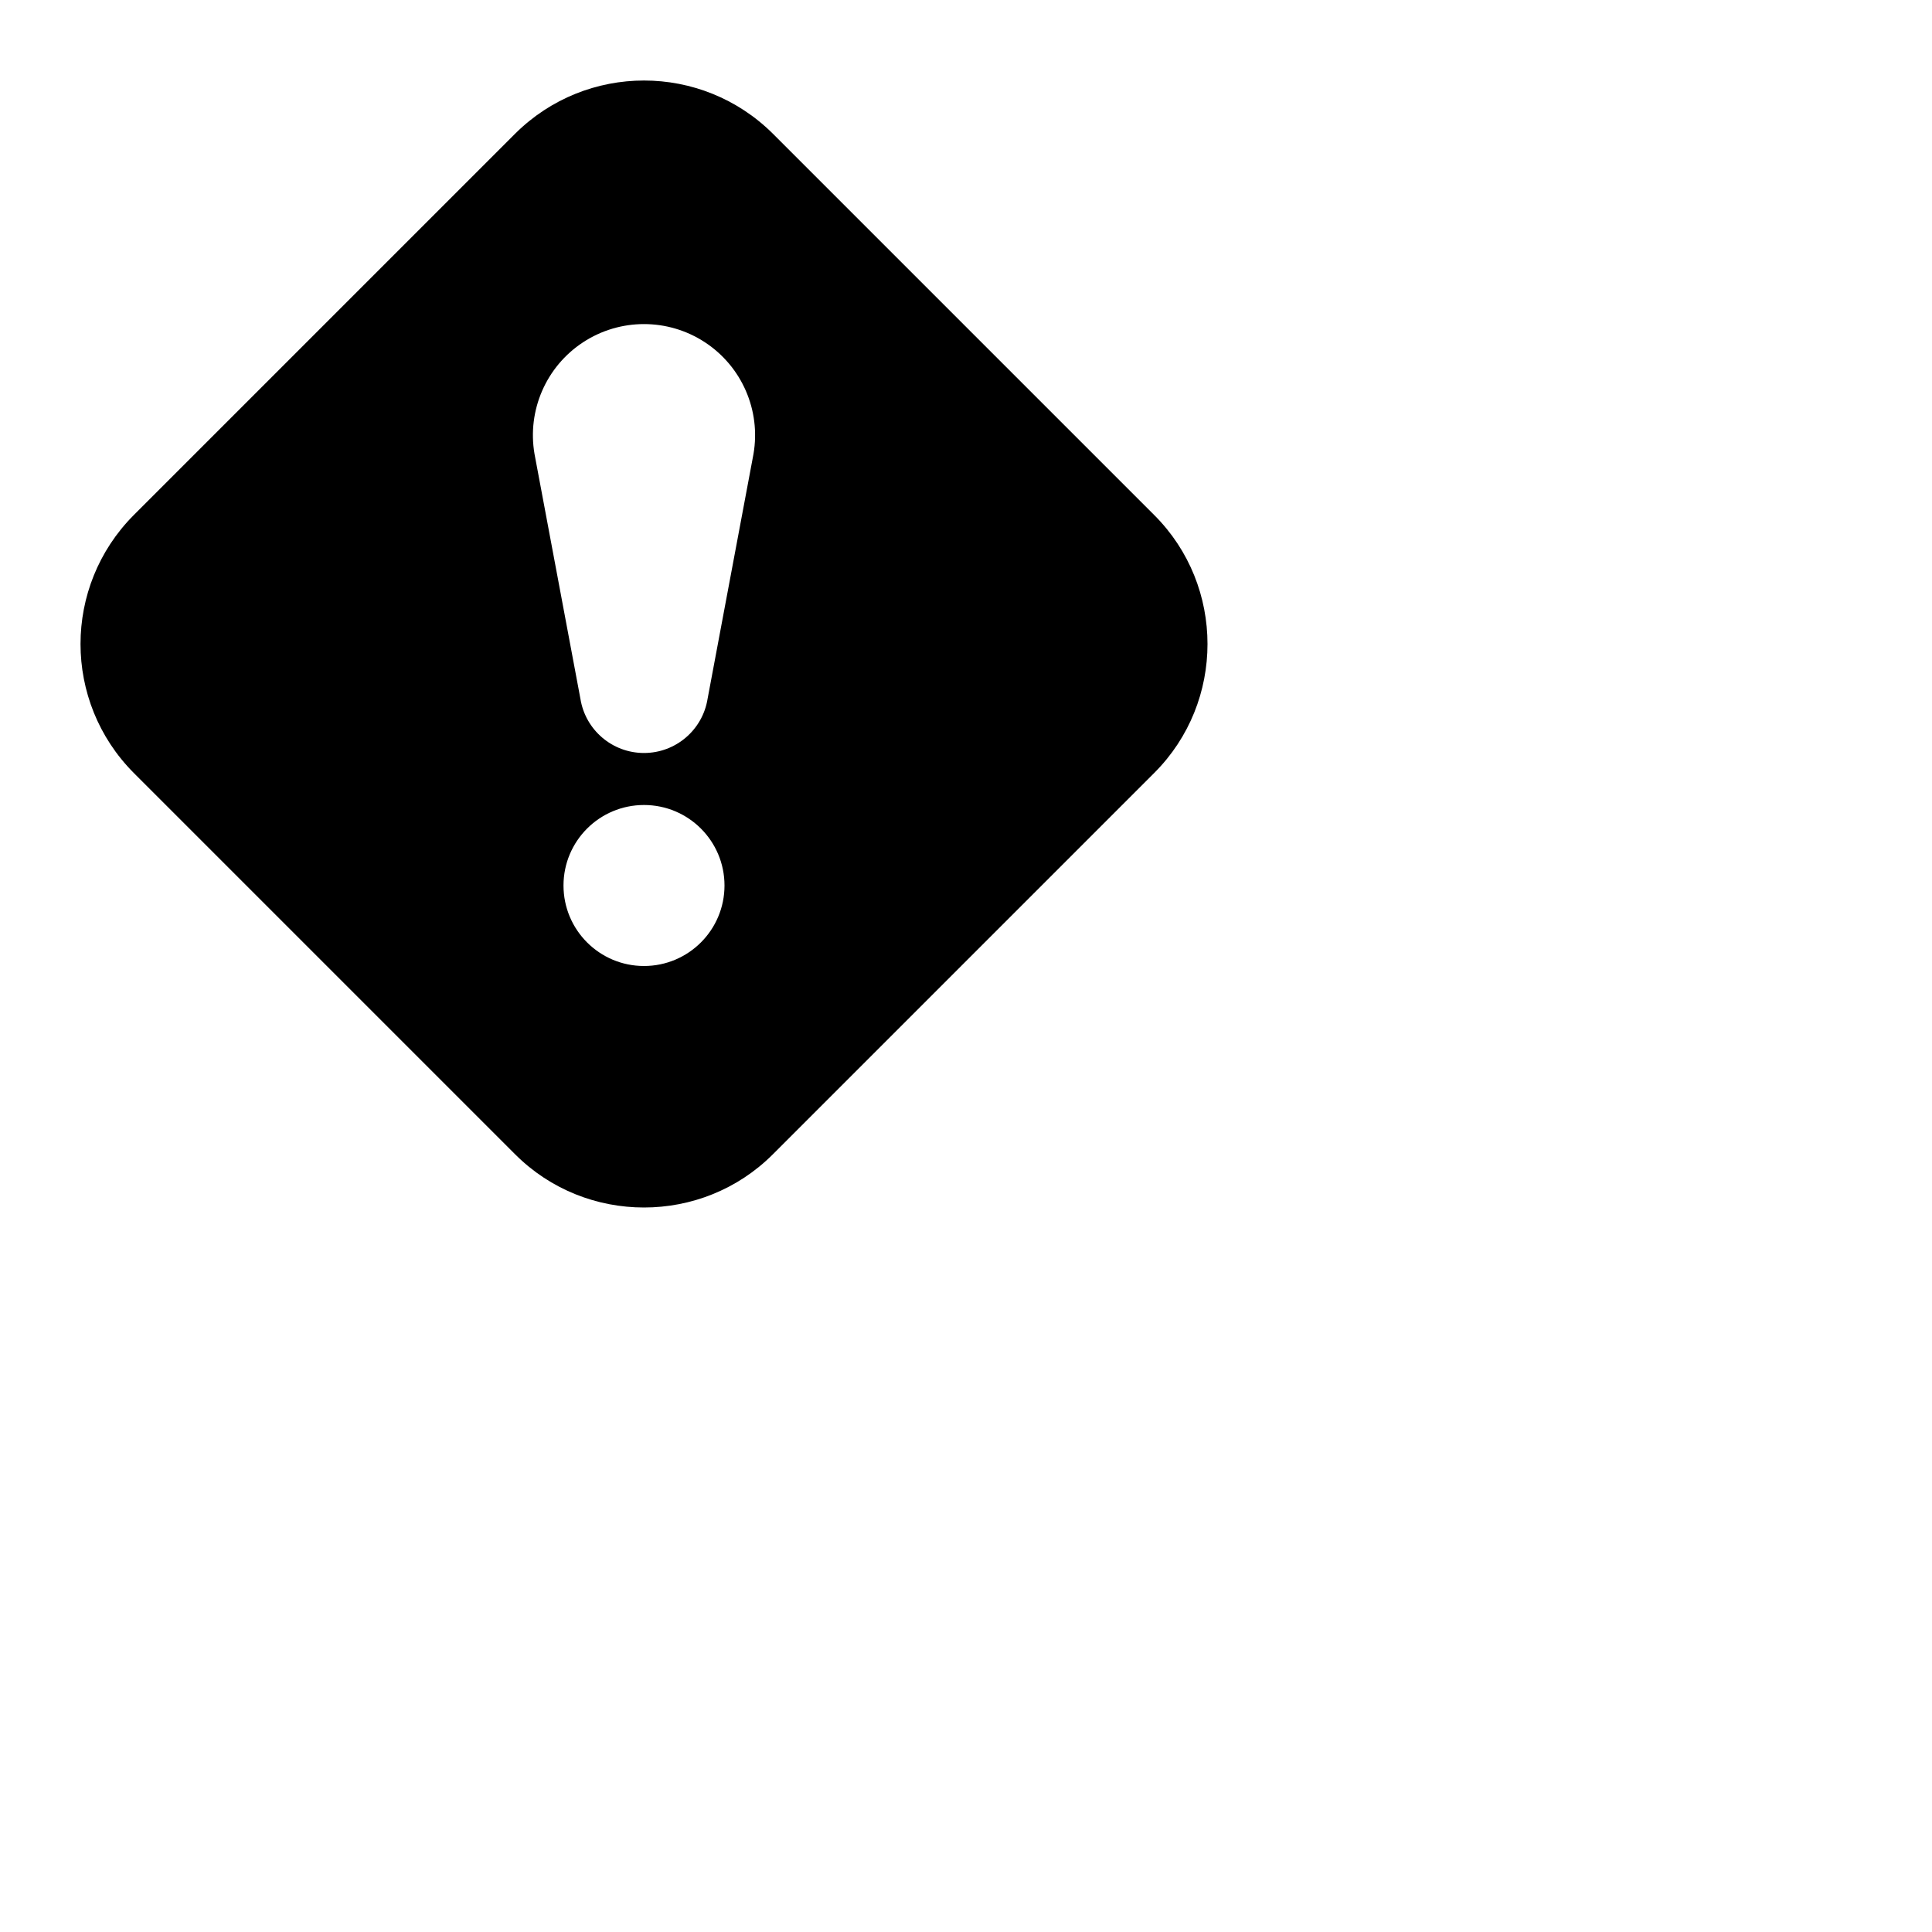
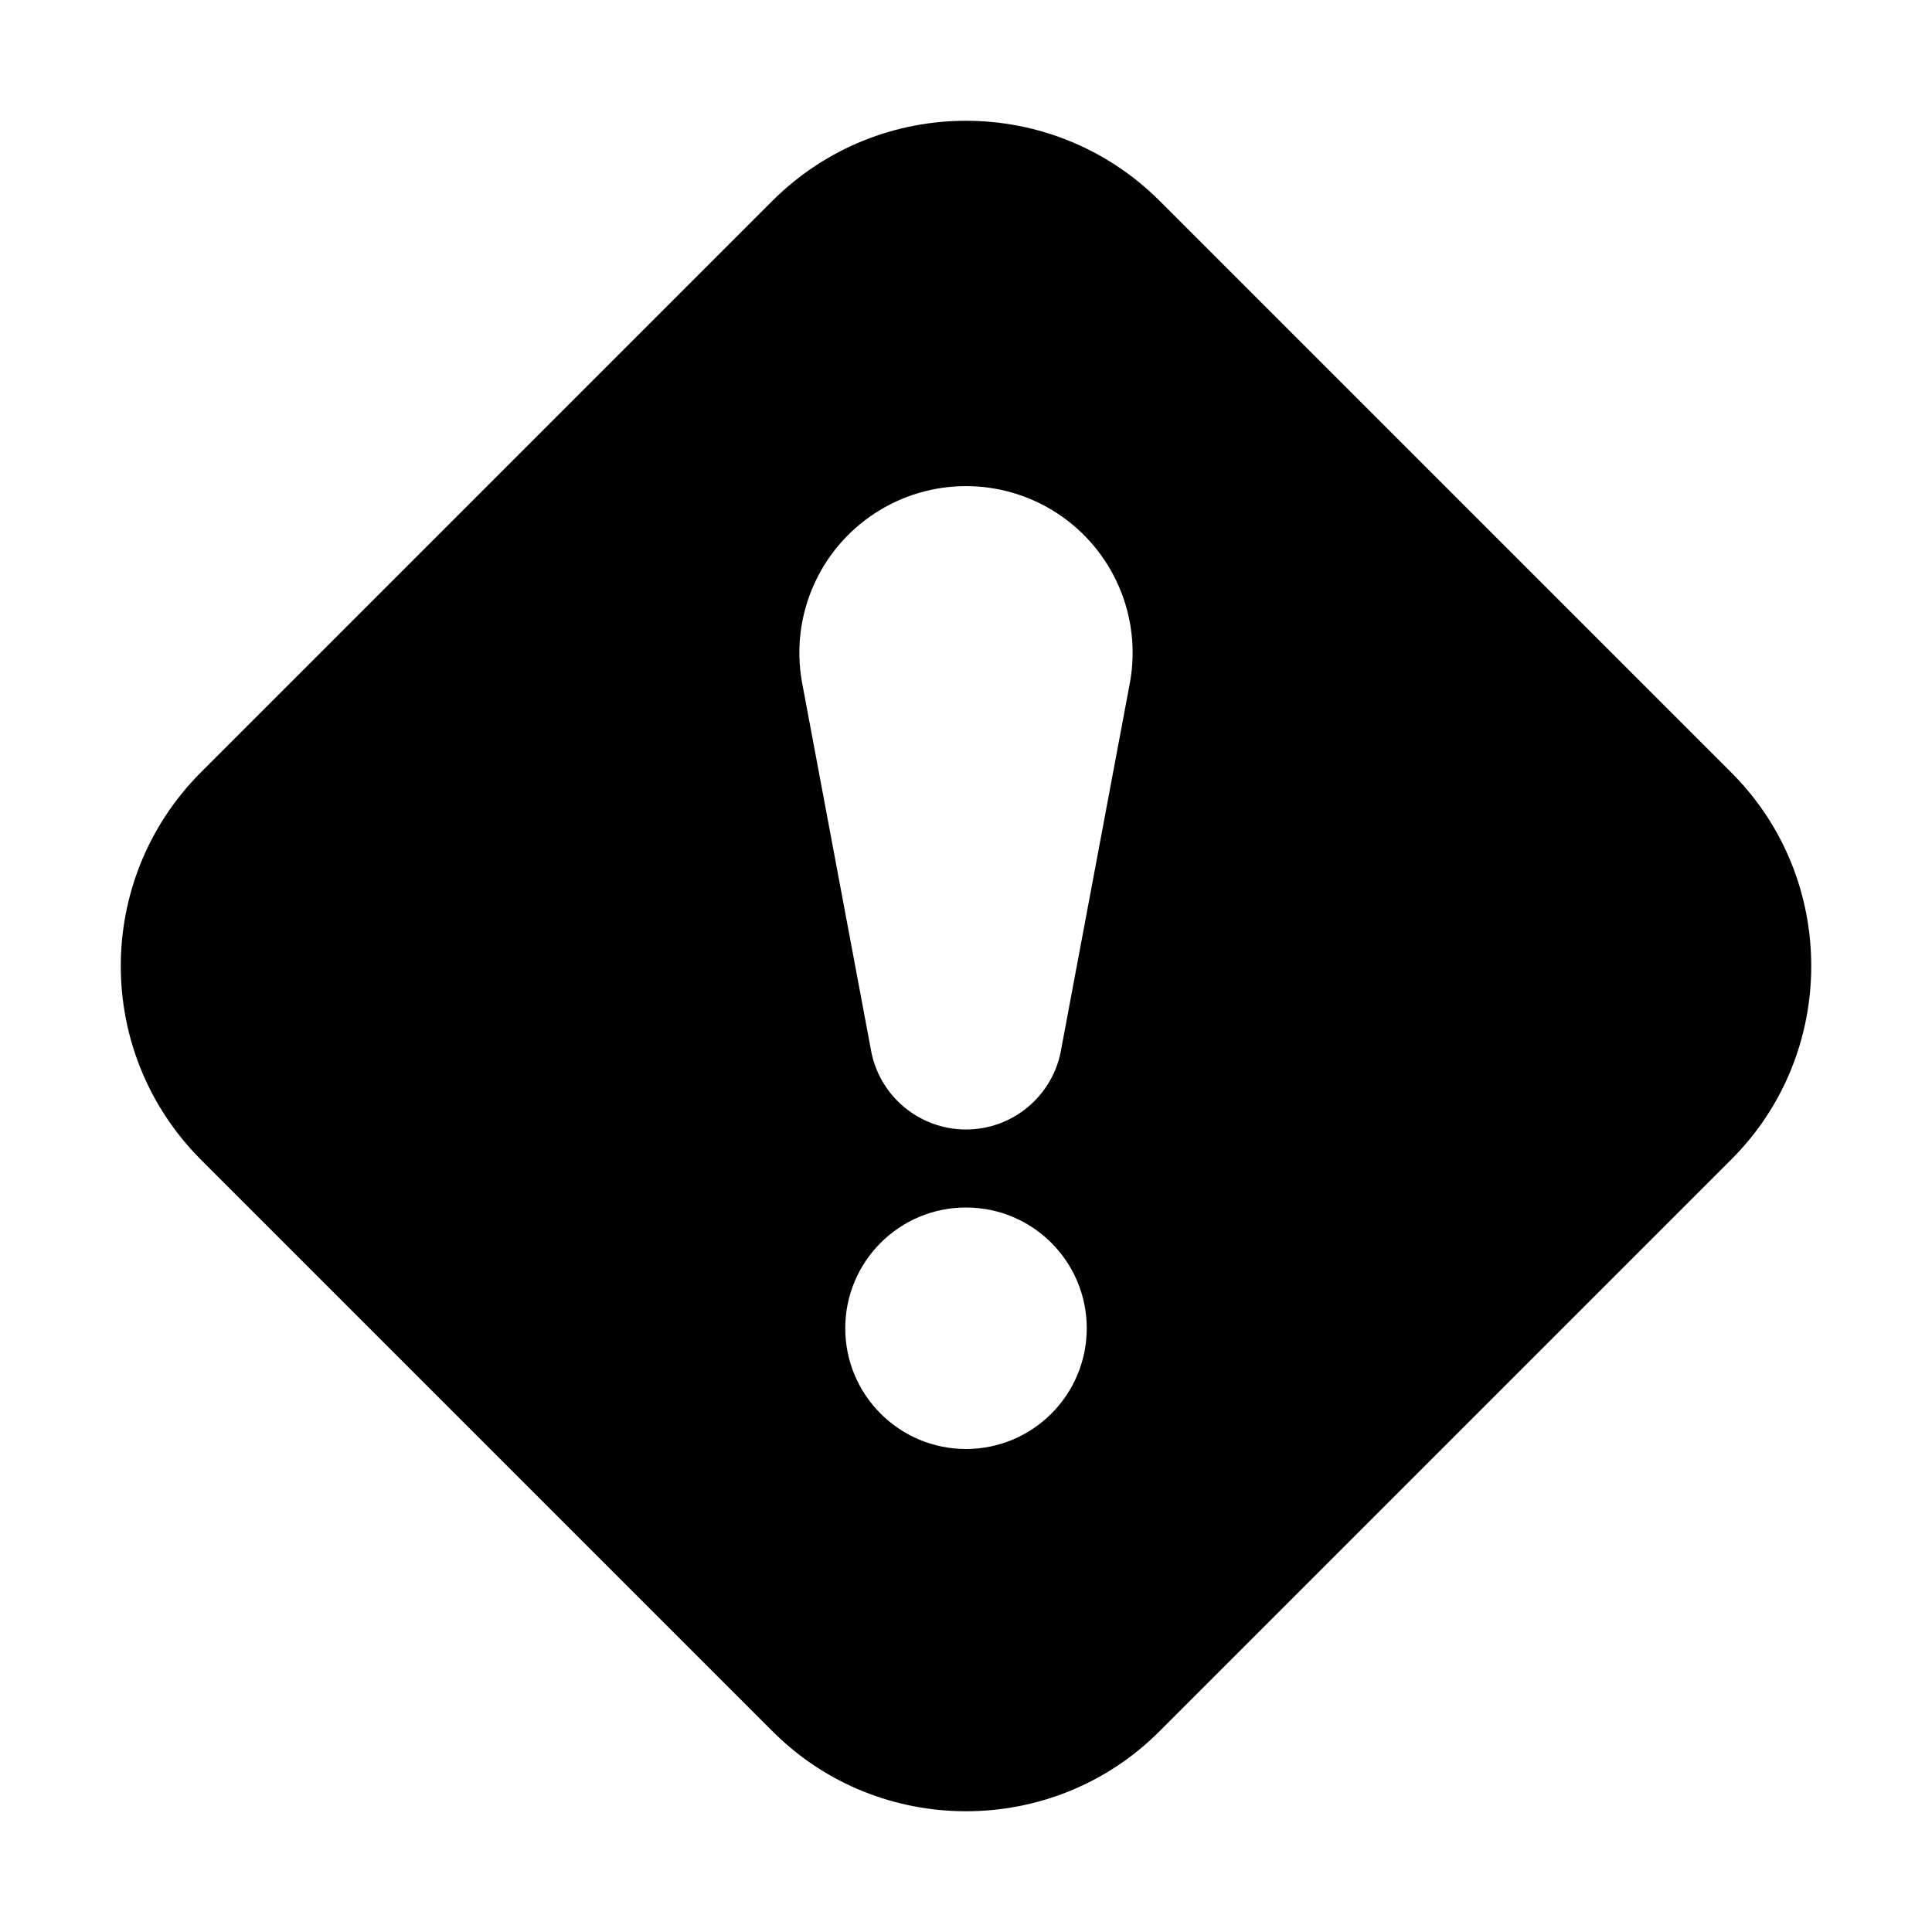
- <svg xmlns="http://www.w3.org/2000/svg" width="24" height="24">
+ <svg xmlns="http://www.w3.org/2000/svg" width="16" height="16">
  <path d="M9.6 1.66a2.27 2.27 0 0 0-3.2 0L1.66 6.4a2.27 2.27 0 0 0 0 3.2l4.74 4.74c.88.88 2.32.88 3.2 0l4.74-4.74c.88-.88.88-2.32 0-3.2zm-.24 3.98-.57 3.04a.8.8 0 0 1-1.58 0l-.57-3.04a1.38 1.38 0 1 1 2.72 0M9 11a1 1 0 1 1-2 0 1 1 0 0 1 2 0" />
</svg>
